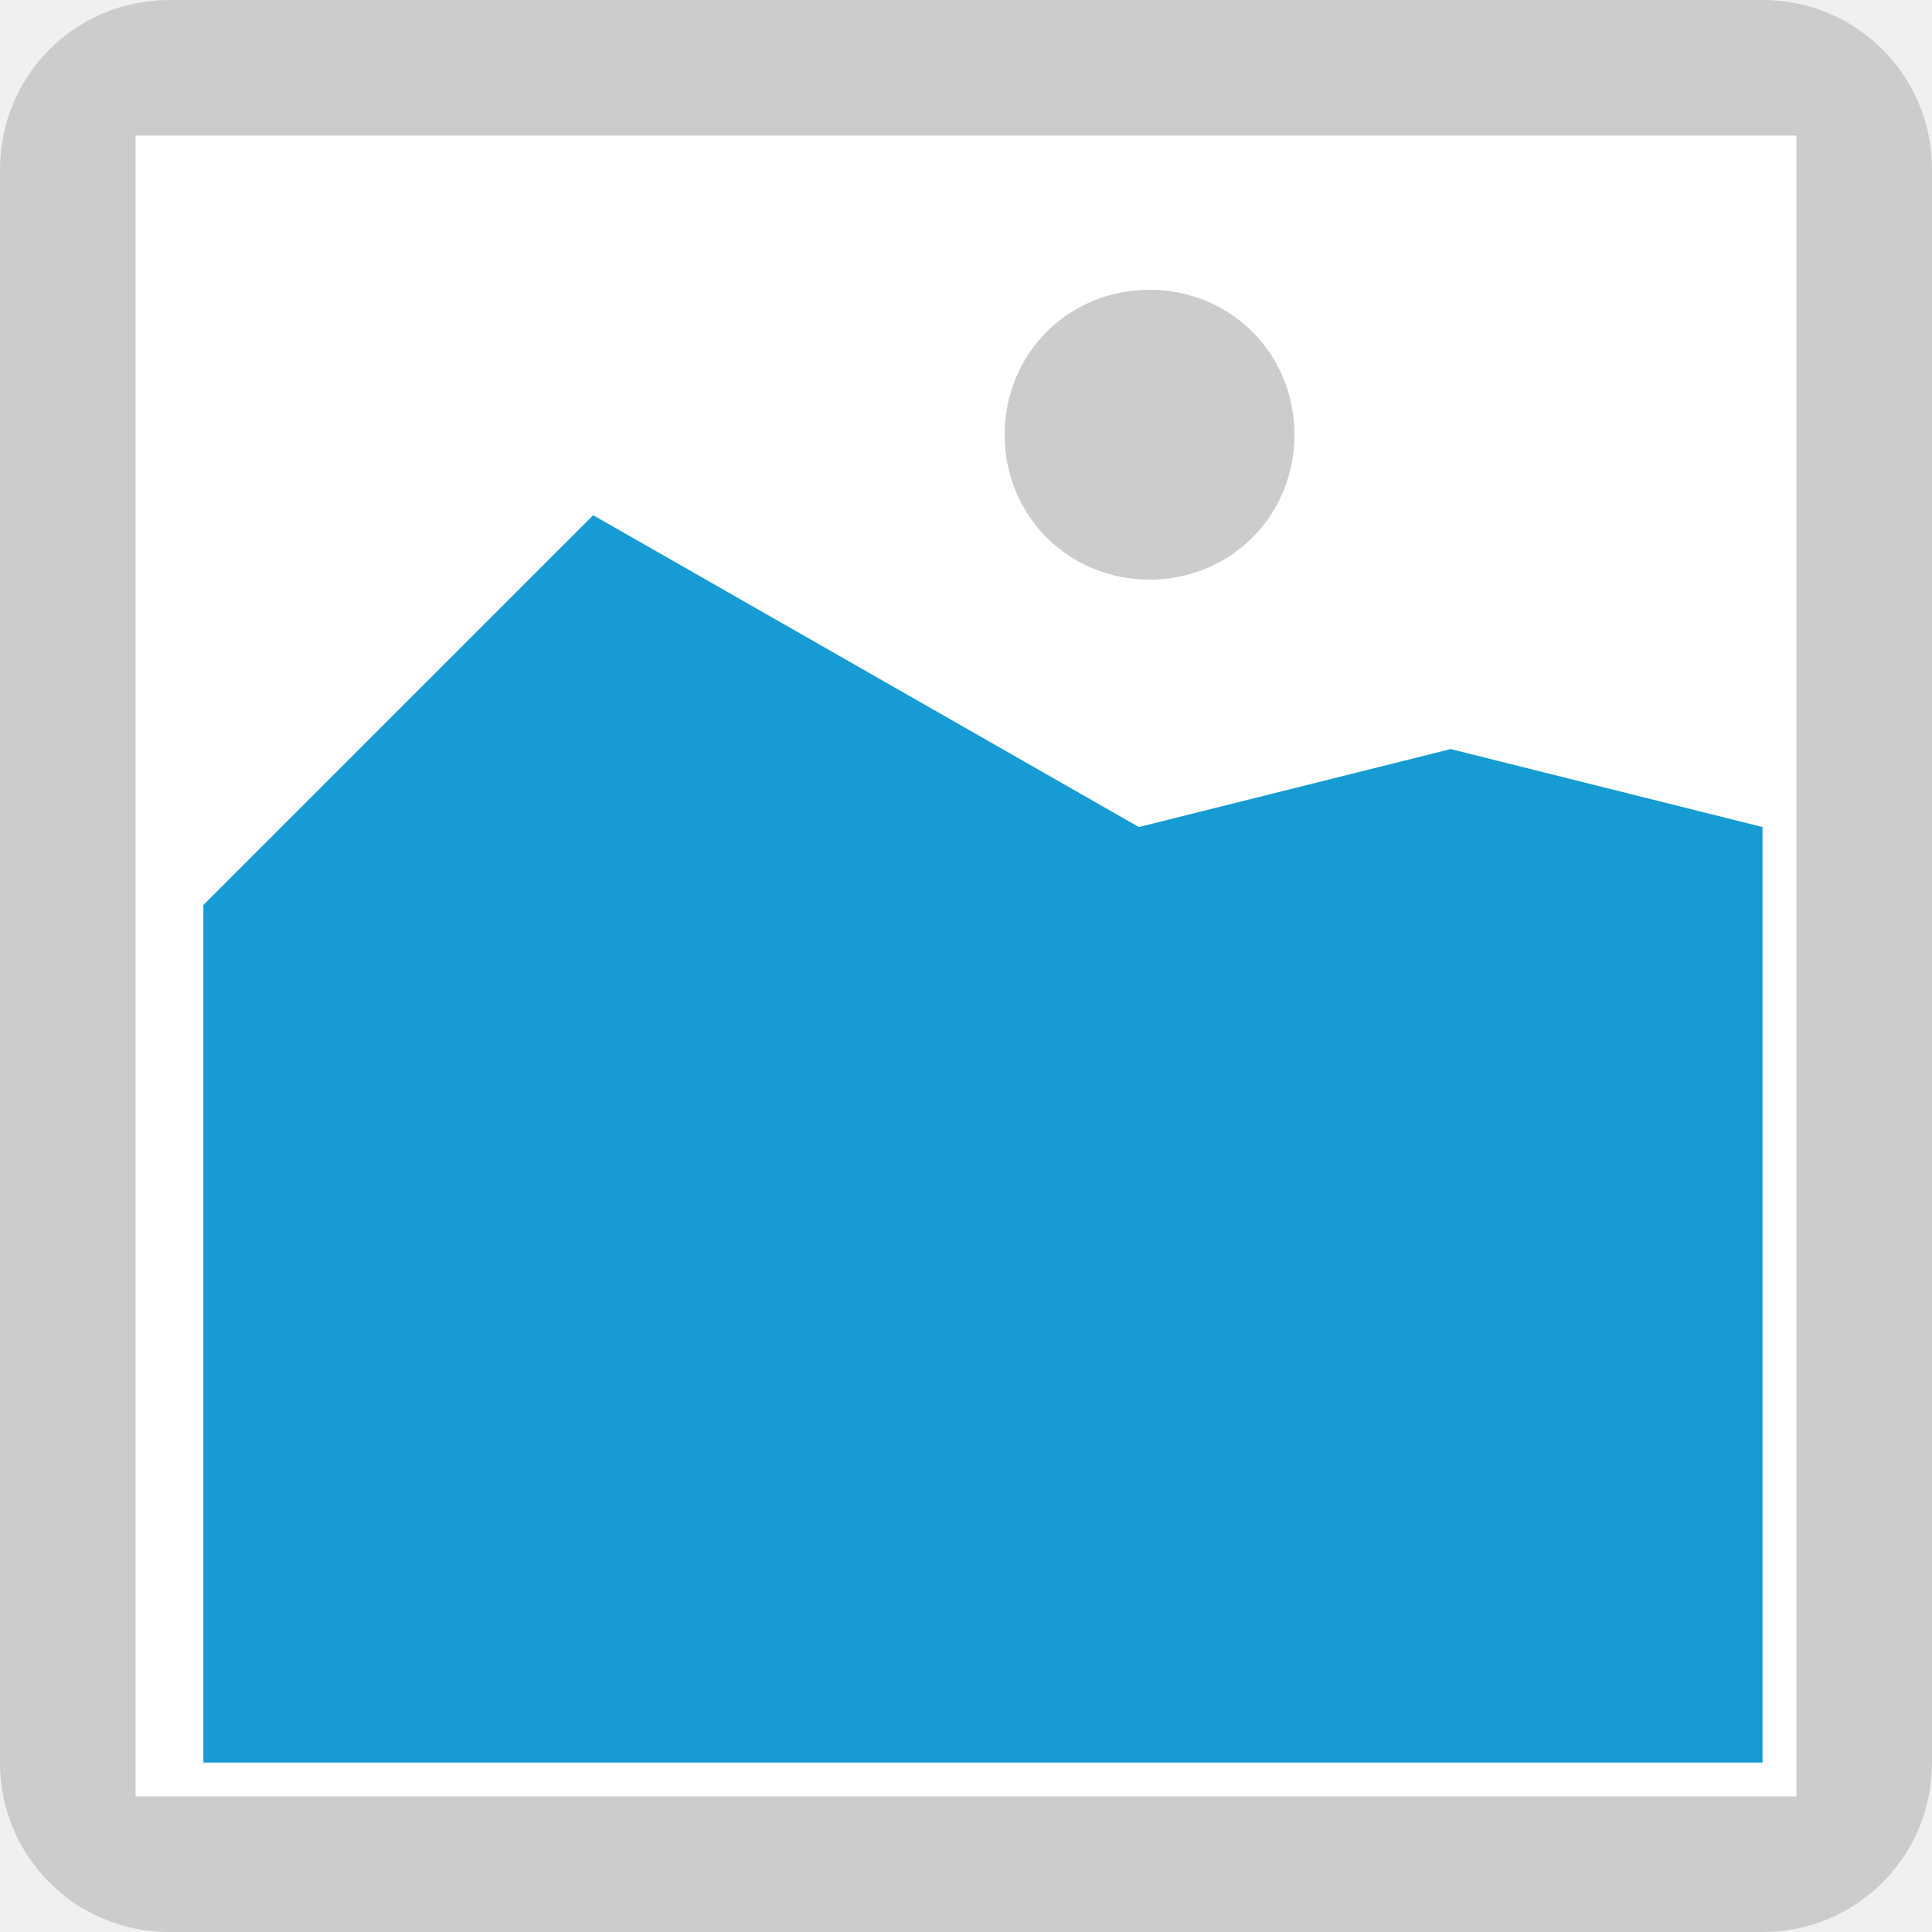
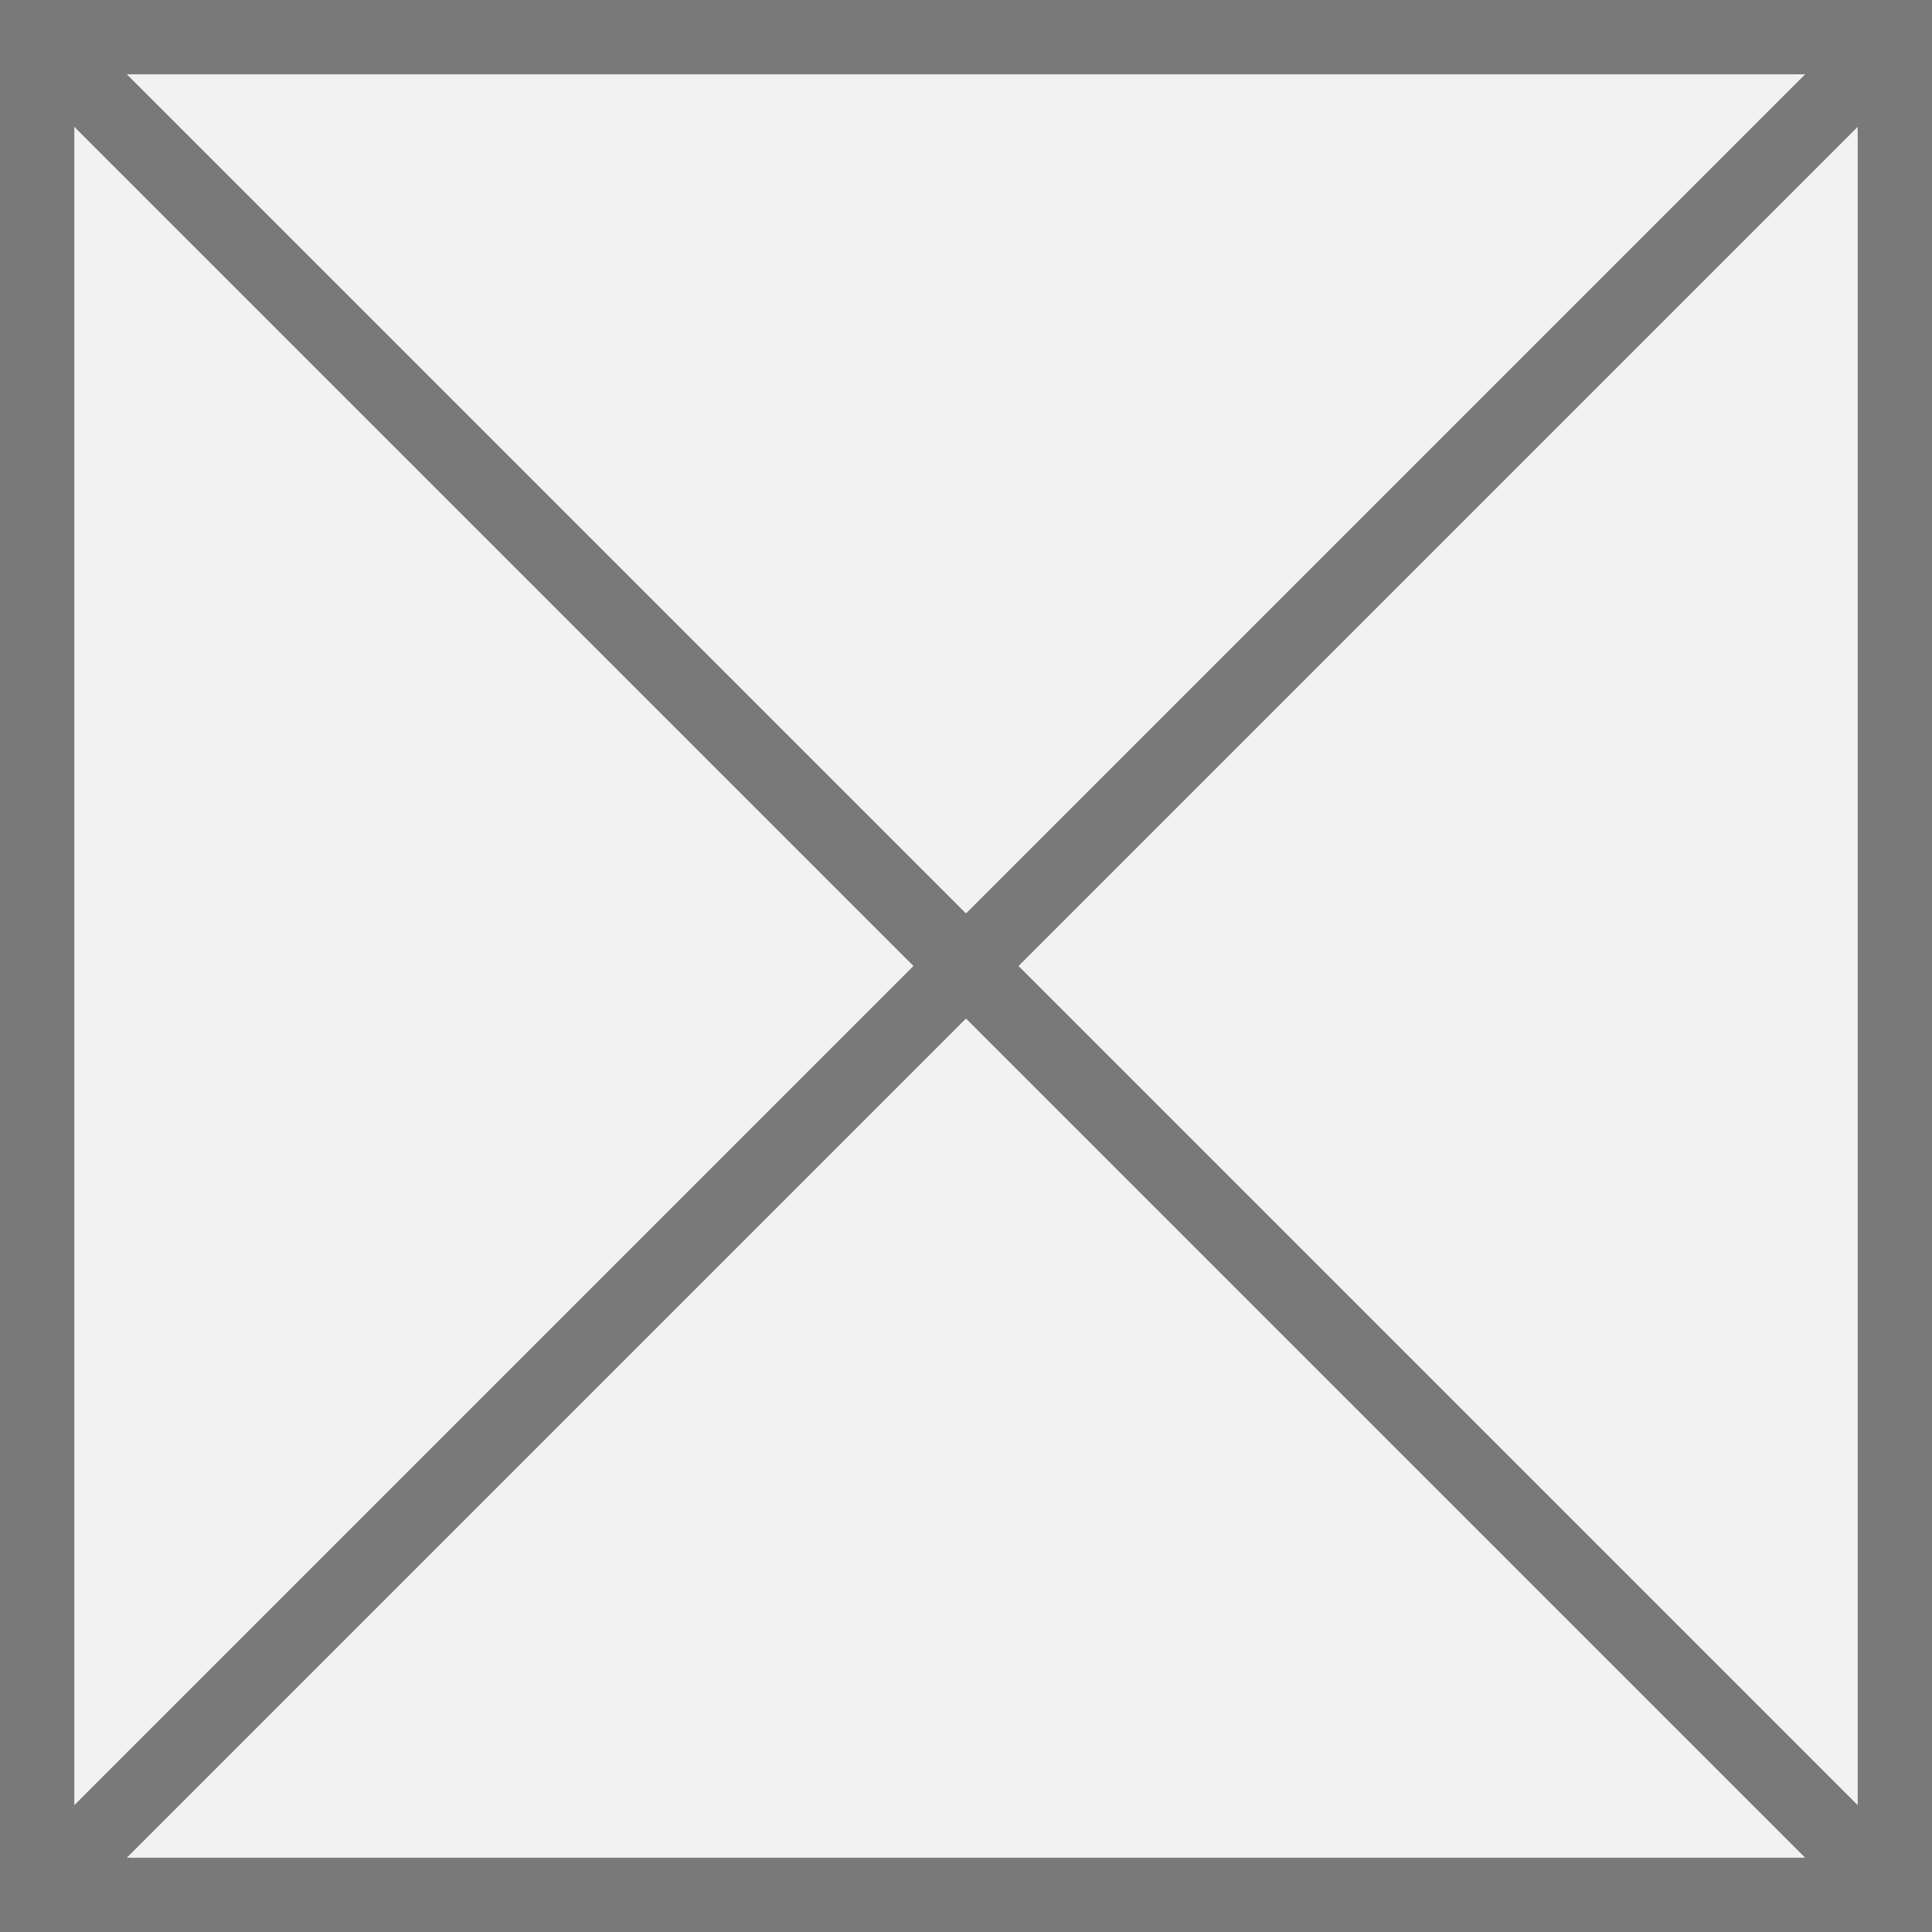
- <svg xmlns="http://www.w3.org/2000/svg" version="1.1" width="57px" height="57px">
-   <defs>
-     <mask fill="white" id="clip6">
-       <path d="M 47 124  C 44.225 124  42 121.775  42 119  L 42 72  C 42 69.225  44.225 67  47 67  L 94 67  C 96.775 67  99 69.225  99 72  L 99 119  C 99 121.775  96.775 124  94 124  " fill-rule="evenodd" />
-     </mask>
-   </defs>
-   <g transform="matrix(1 0 0 1 -42 -67 )">
-     <path d="M 42 67  L 99 67  L 99 124  L 42 124  L 42 67  " fill-rule="nonzero" fill="#cccccc" stroke="none" mask="url(#clip6)" />
-     <path d="M 46 71  L 95 71  L 95 120  L 46 120  L 46 71  " fill-rule="nonzero" fill="#ffffff" stroke="none" mask="url(#clip6)" />
-     <path d="M 75.915 84.1  C 73.521 84.1  71.64 82.219  71.64 79.825  C 71.64 77.431  73.521 75.55  75.915 75.55  C 78.309 75.55  80.19 77.431  80.19 79.825  C 80.19 82.219  78.309 84.1  75.915 84.1  " fill-rule="nonzero" fill="#cccccc" stroke="none" mask="url(#clip6)" />
-     <path d="M 48 119  L 48 93.7  L 59.5 82.2  L 75.6 91.4  L 84.8 89.1  L 94 91.4  L 94 119  L 48 119  " fill-rule="nonzero" fill="#169bd5" stroke="none" mask="url(#clip6)" />
+ <svg xmlns="http://www.w3.org/2000/svg" version="1.1" width="26px" height="26px">
+   <g transform="matrix(1 0 0 1 -38 -313 )">
+     <path d="M 38.5 313.5  L 63.5 313.5  L 63.5 338.5  L 38.5 338.5  L 38.5 313.5  Z " fill-rule="nonzero" fill="#f2f2f2" stroke="none" />
+     <path d="M 38.5 313.5  L 63.5 313.5  L 63.5 338.5  L 38.5 338.5  L 38.5 313.5  Z " stroke-width="1" stroke="#797979" fill="none" />
+     <path d="M 38.354 313.354  L 63.646 338.646  M 63.646 313.354  L 38.354 338.646  " stroke-width="1" stroke="#797979" fill="none" />
  </g>
</svg>
